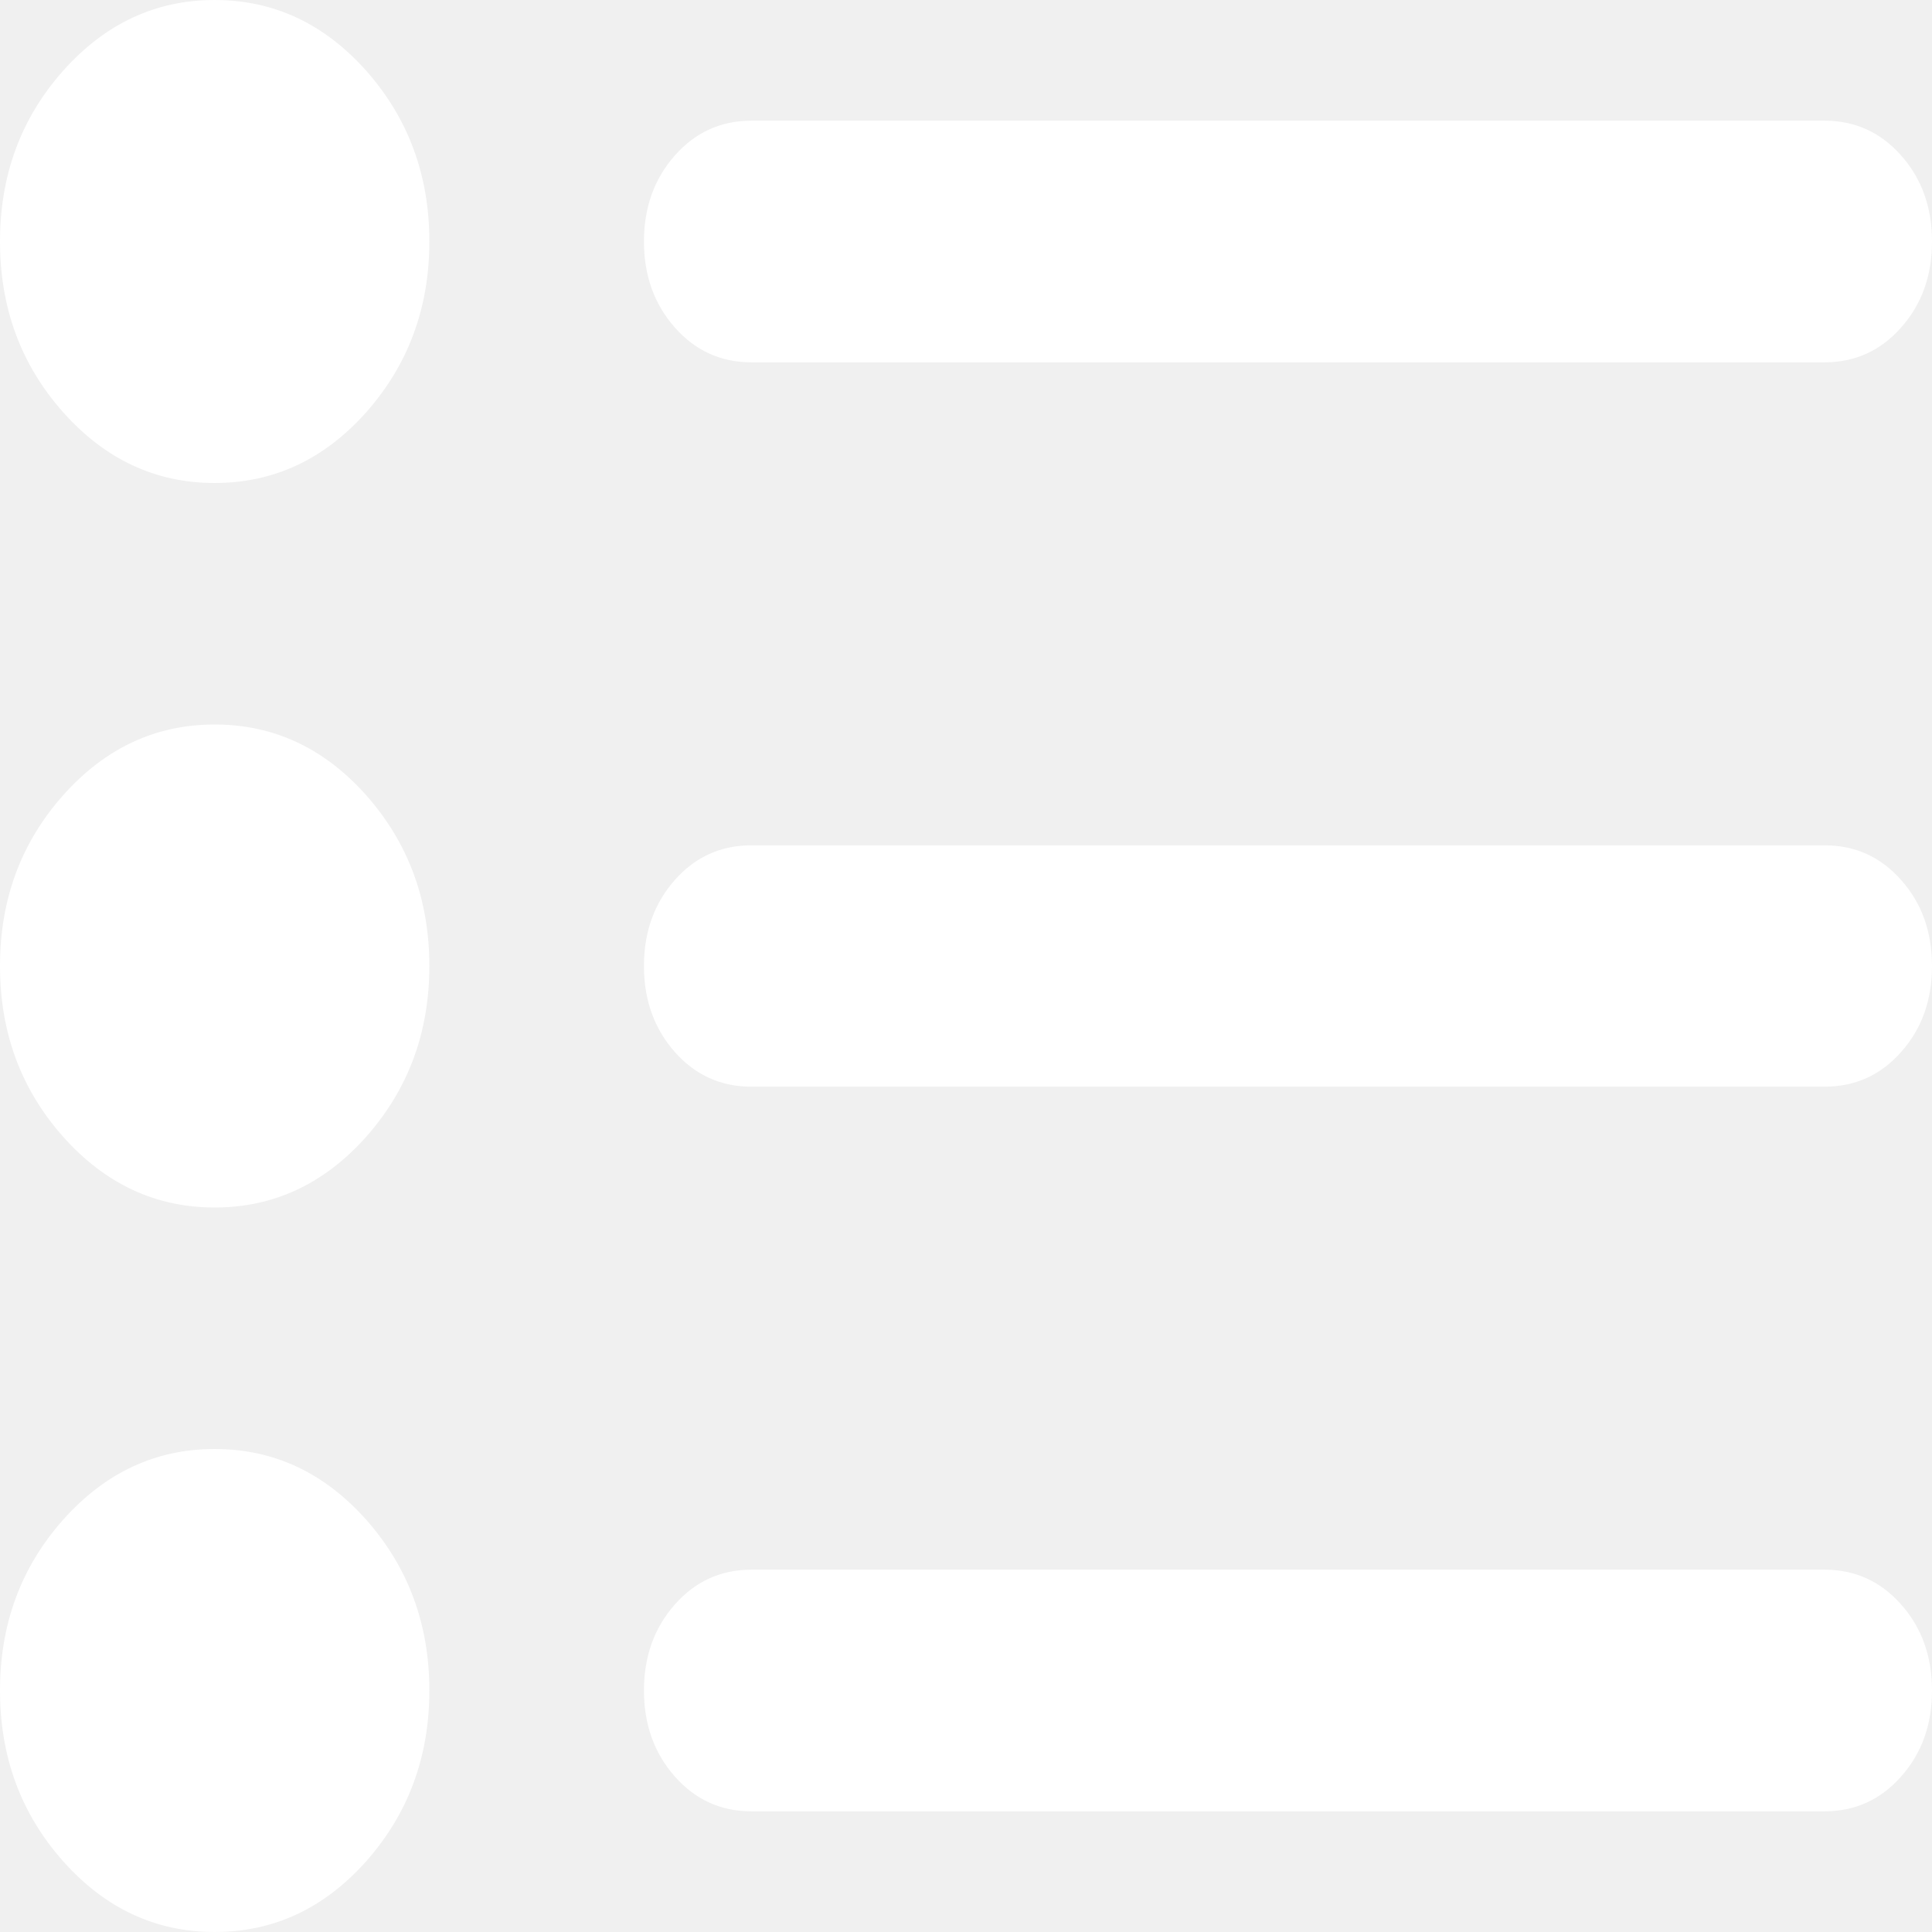
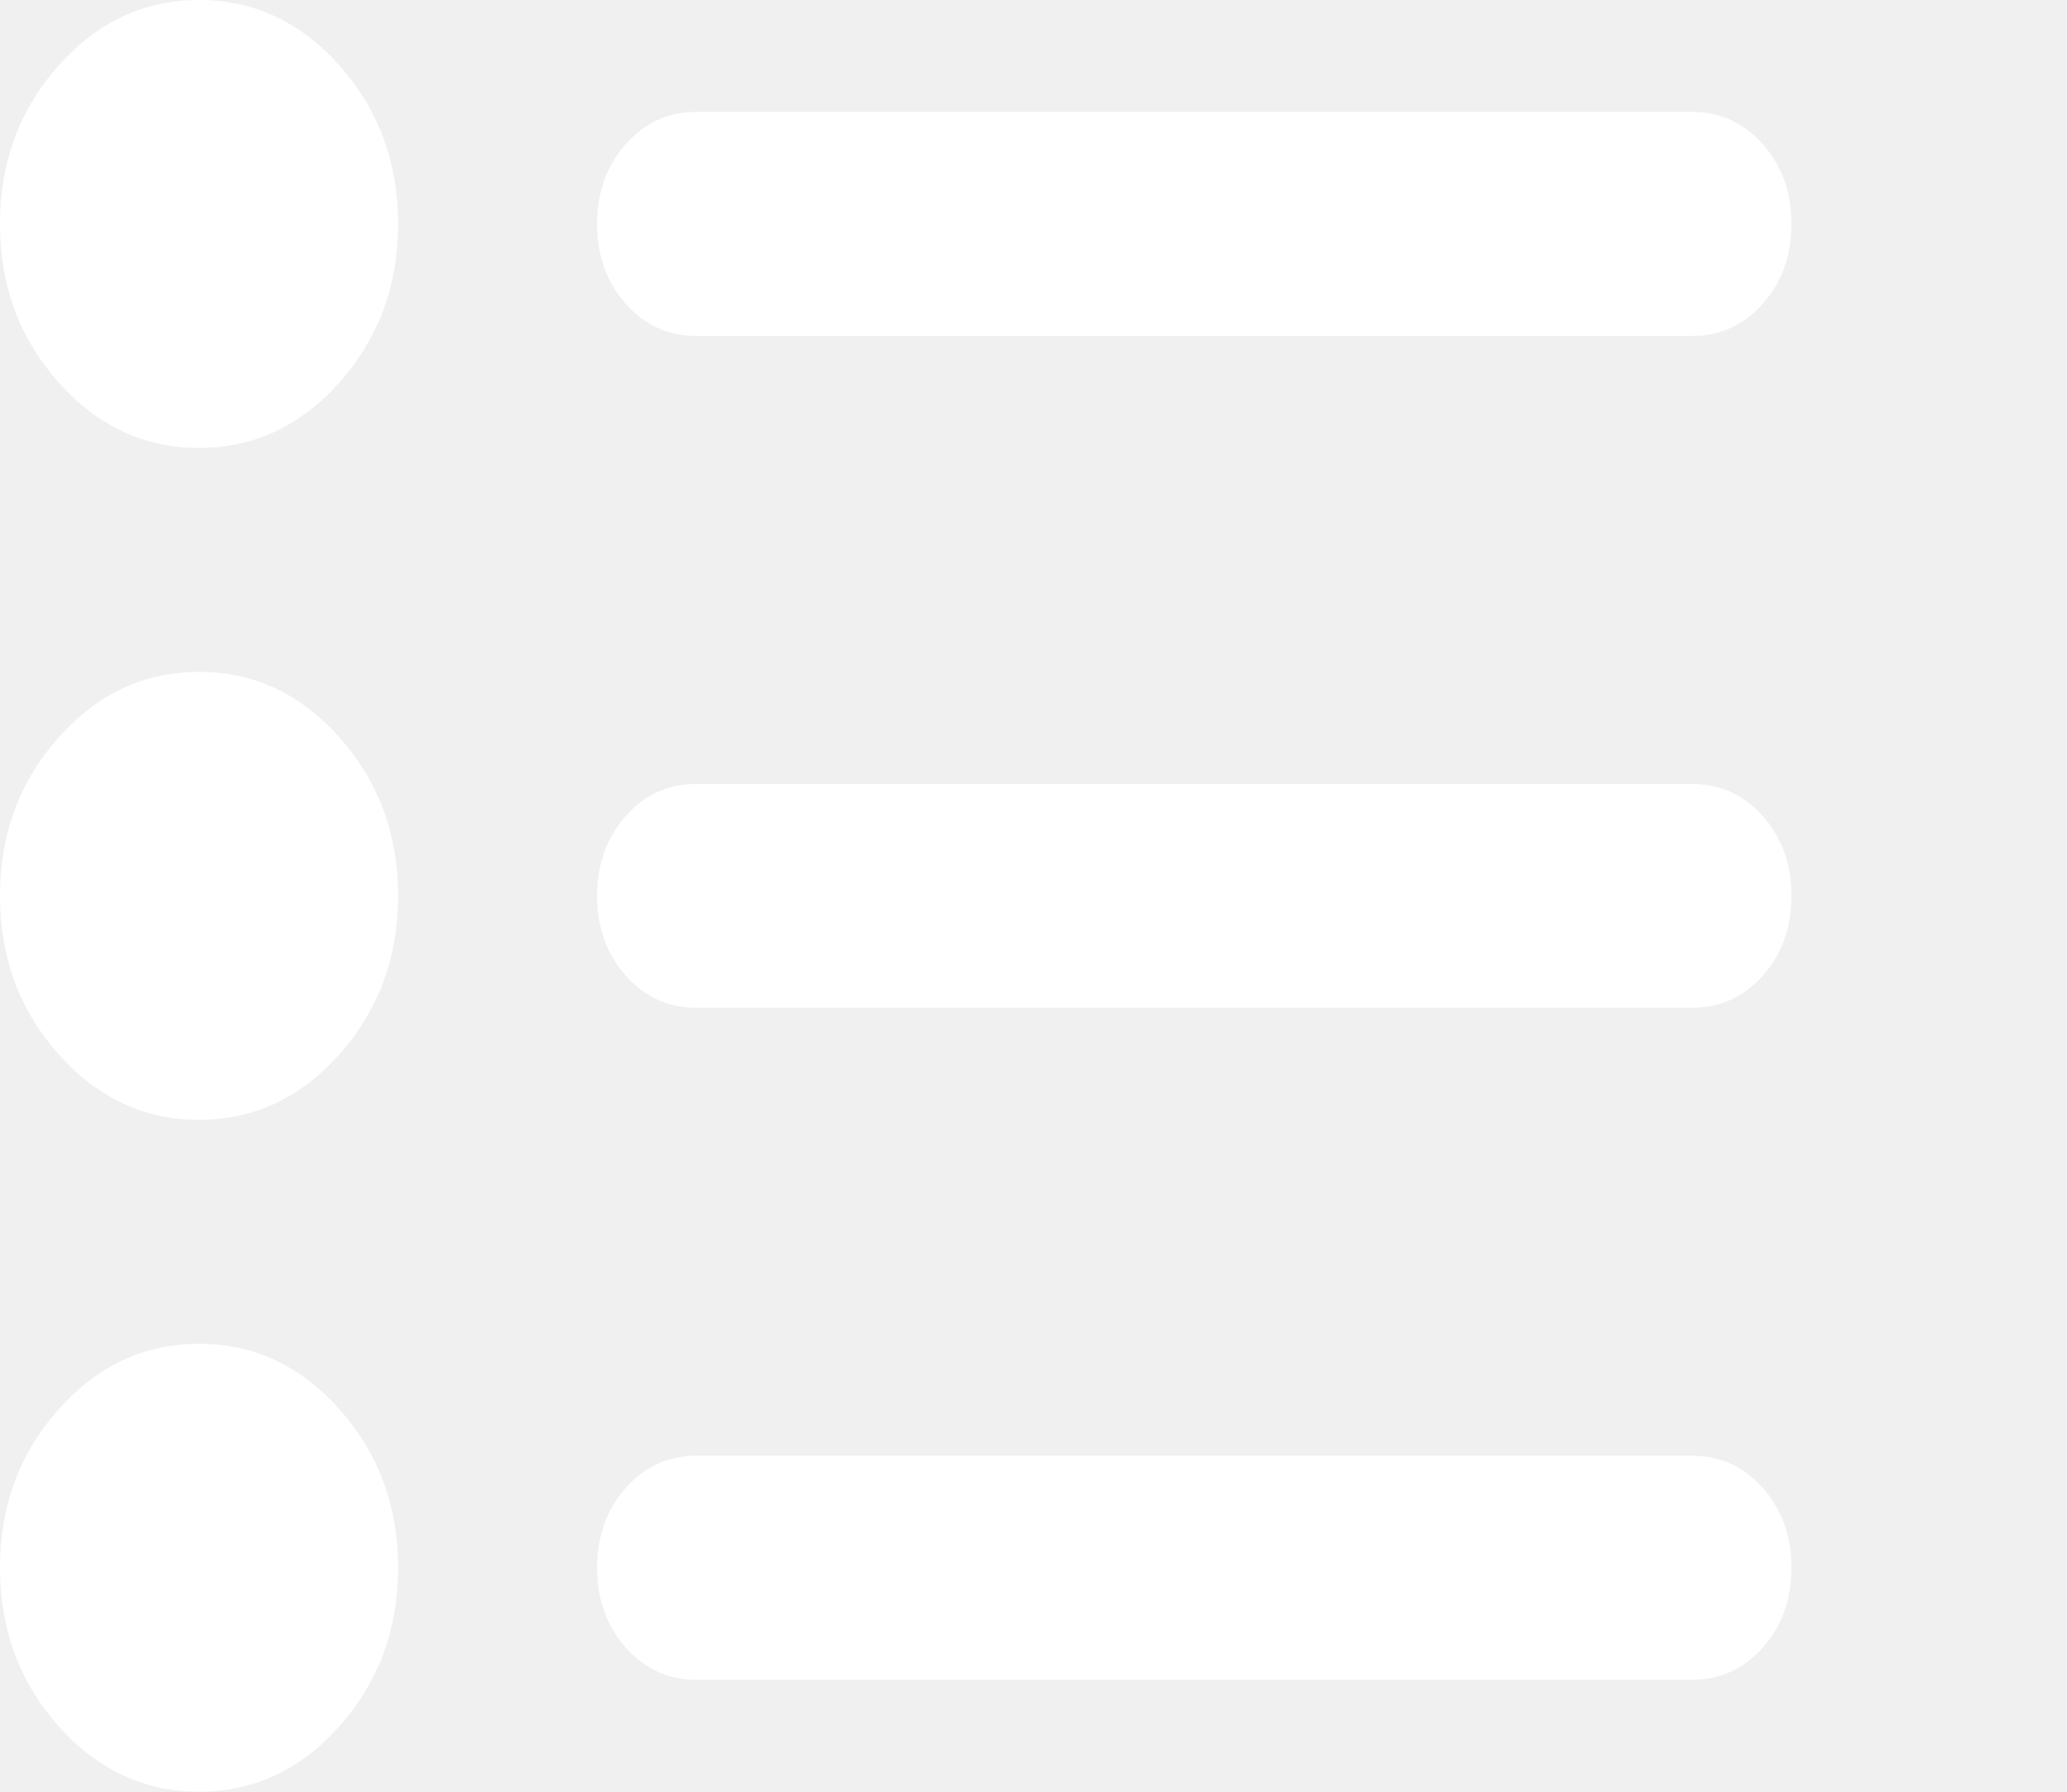
- <svg xmlns="http://www.w3.org/2000/svg" width="13" height="13" viewBox="0 0 13 13" fill="none">
+ <svg xmlns="http://www.w3.org/2000/svg" width="15" height="13" viewBox="0 0 15 13" fill="none">
  <path d="M5.056 12.188C4.851 12.188 4.679 12.11 4.541 11.954C4.403 11.798 4.333 11.605 4.333 11.375C4.333 11.145 4.403 10.952 4.541 10.796C4.679 10.64 4.851 10.562 5.056 10.562H12.278C12.482 10.562 12.654 10.64 12.792 10.796C12.931 10.952 13 11.145 13 11.375C13 11.605 12.931 11.798 12.792 11.954C12.654 12.11 12.482 12.188 12.278 12.188H5.056ZM5.056 7.312C4.851 7.312 4.679 7.235 4.541 7.079C4.403 6.923 4.333 6.73 4.333 6.5C4.333 6.27 4.403 6.077 4.541 5.921C4.679 5.765 4.851 5.688 5.056 5.688H12.278C12.482 5.688 12.654 5.765 12.792 5.921C12.931 6.077 13 6.27 13 6.5C13 6.73 12.931 6.923 12.792 7.079C12.654 7.235 12.482 7.312 12.278 7.312H5.056ZM5.056 2.438C4.851 2.438 4.679 2.36 4.541 2.204C4.403 2.048 4.333 1.855 4.333 1.625C4.333 1.395 4.403 1.202 4.541 1.046C4.679 0.89 4.851 0.812 5.056 0.812H12.278C12.482 0.812 12.654 0.89 12.792 1.046C12.931 1.202 13 1.395 13 1.625C13 1.855 12.931 2.048 12.792 2.204C12.654 2.36 12.482 2.438 12.278 2.438H5.056ZM1.444 13C1.047 13 0.707 12.841 0.424 12.523C0.141 12.204 0 11.822 0 11.375C0 10.928 0.141 10.546 0.424 10.227C0.707 9.909 1.047 9.75 1.444 9.75C1.842 9.75 2.182 9.909 2.465 10.227C2.747 10.546 2.889 10.928 2.889 11.375C2.889 11.822 2.747 12.204 2.465 12.523C2.182 12.841 1.842 13 1.444 13ZM1.444 8.125C1.047 8.125 0.707 7.966 0.424 7.648C0.141 7.329 0 6.947 0 6.5C0 6.053 0.141 5.671 0.424 5.352C0.707 5.034 1.047 4.875 1.444 4.875C1.842 4.875 2.182 5.034 2.465 5.352C2.747 5.671 2.889 6.053 2.889 6.5C2.889 6.947 2.747 7.329 2.465 7.648C2.182 7.966 1.842 8.125 1.444 8.125ZM1.444 3.25C1.047 3.25 0.707 3.091 0.424 2.773C0.141 2.454 0 2.072 0 1.625C0 1.178 0.141 0.796 0.424 0.477C0.707 0.159 1.047 0 1.444 0C1.842 0 2.182 0.159 2.465 0.477C2.747 0.796 2.889 1.178 2.889 1.625C2.889 2.072 2.747 2.454 2.465 2.773C2.182 3.091 1.842 3.25 1.444 3.25Z" fill="white" />
</svg>
